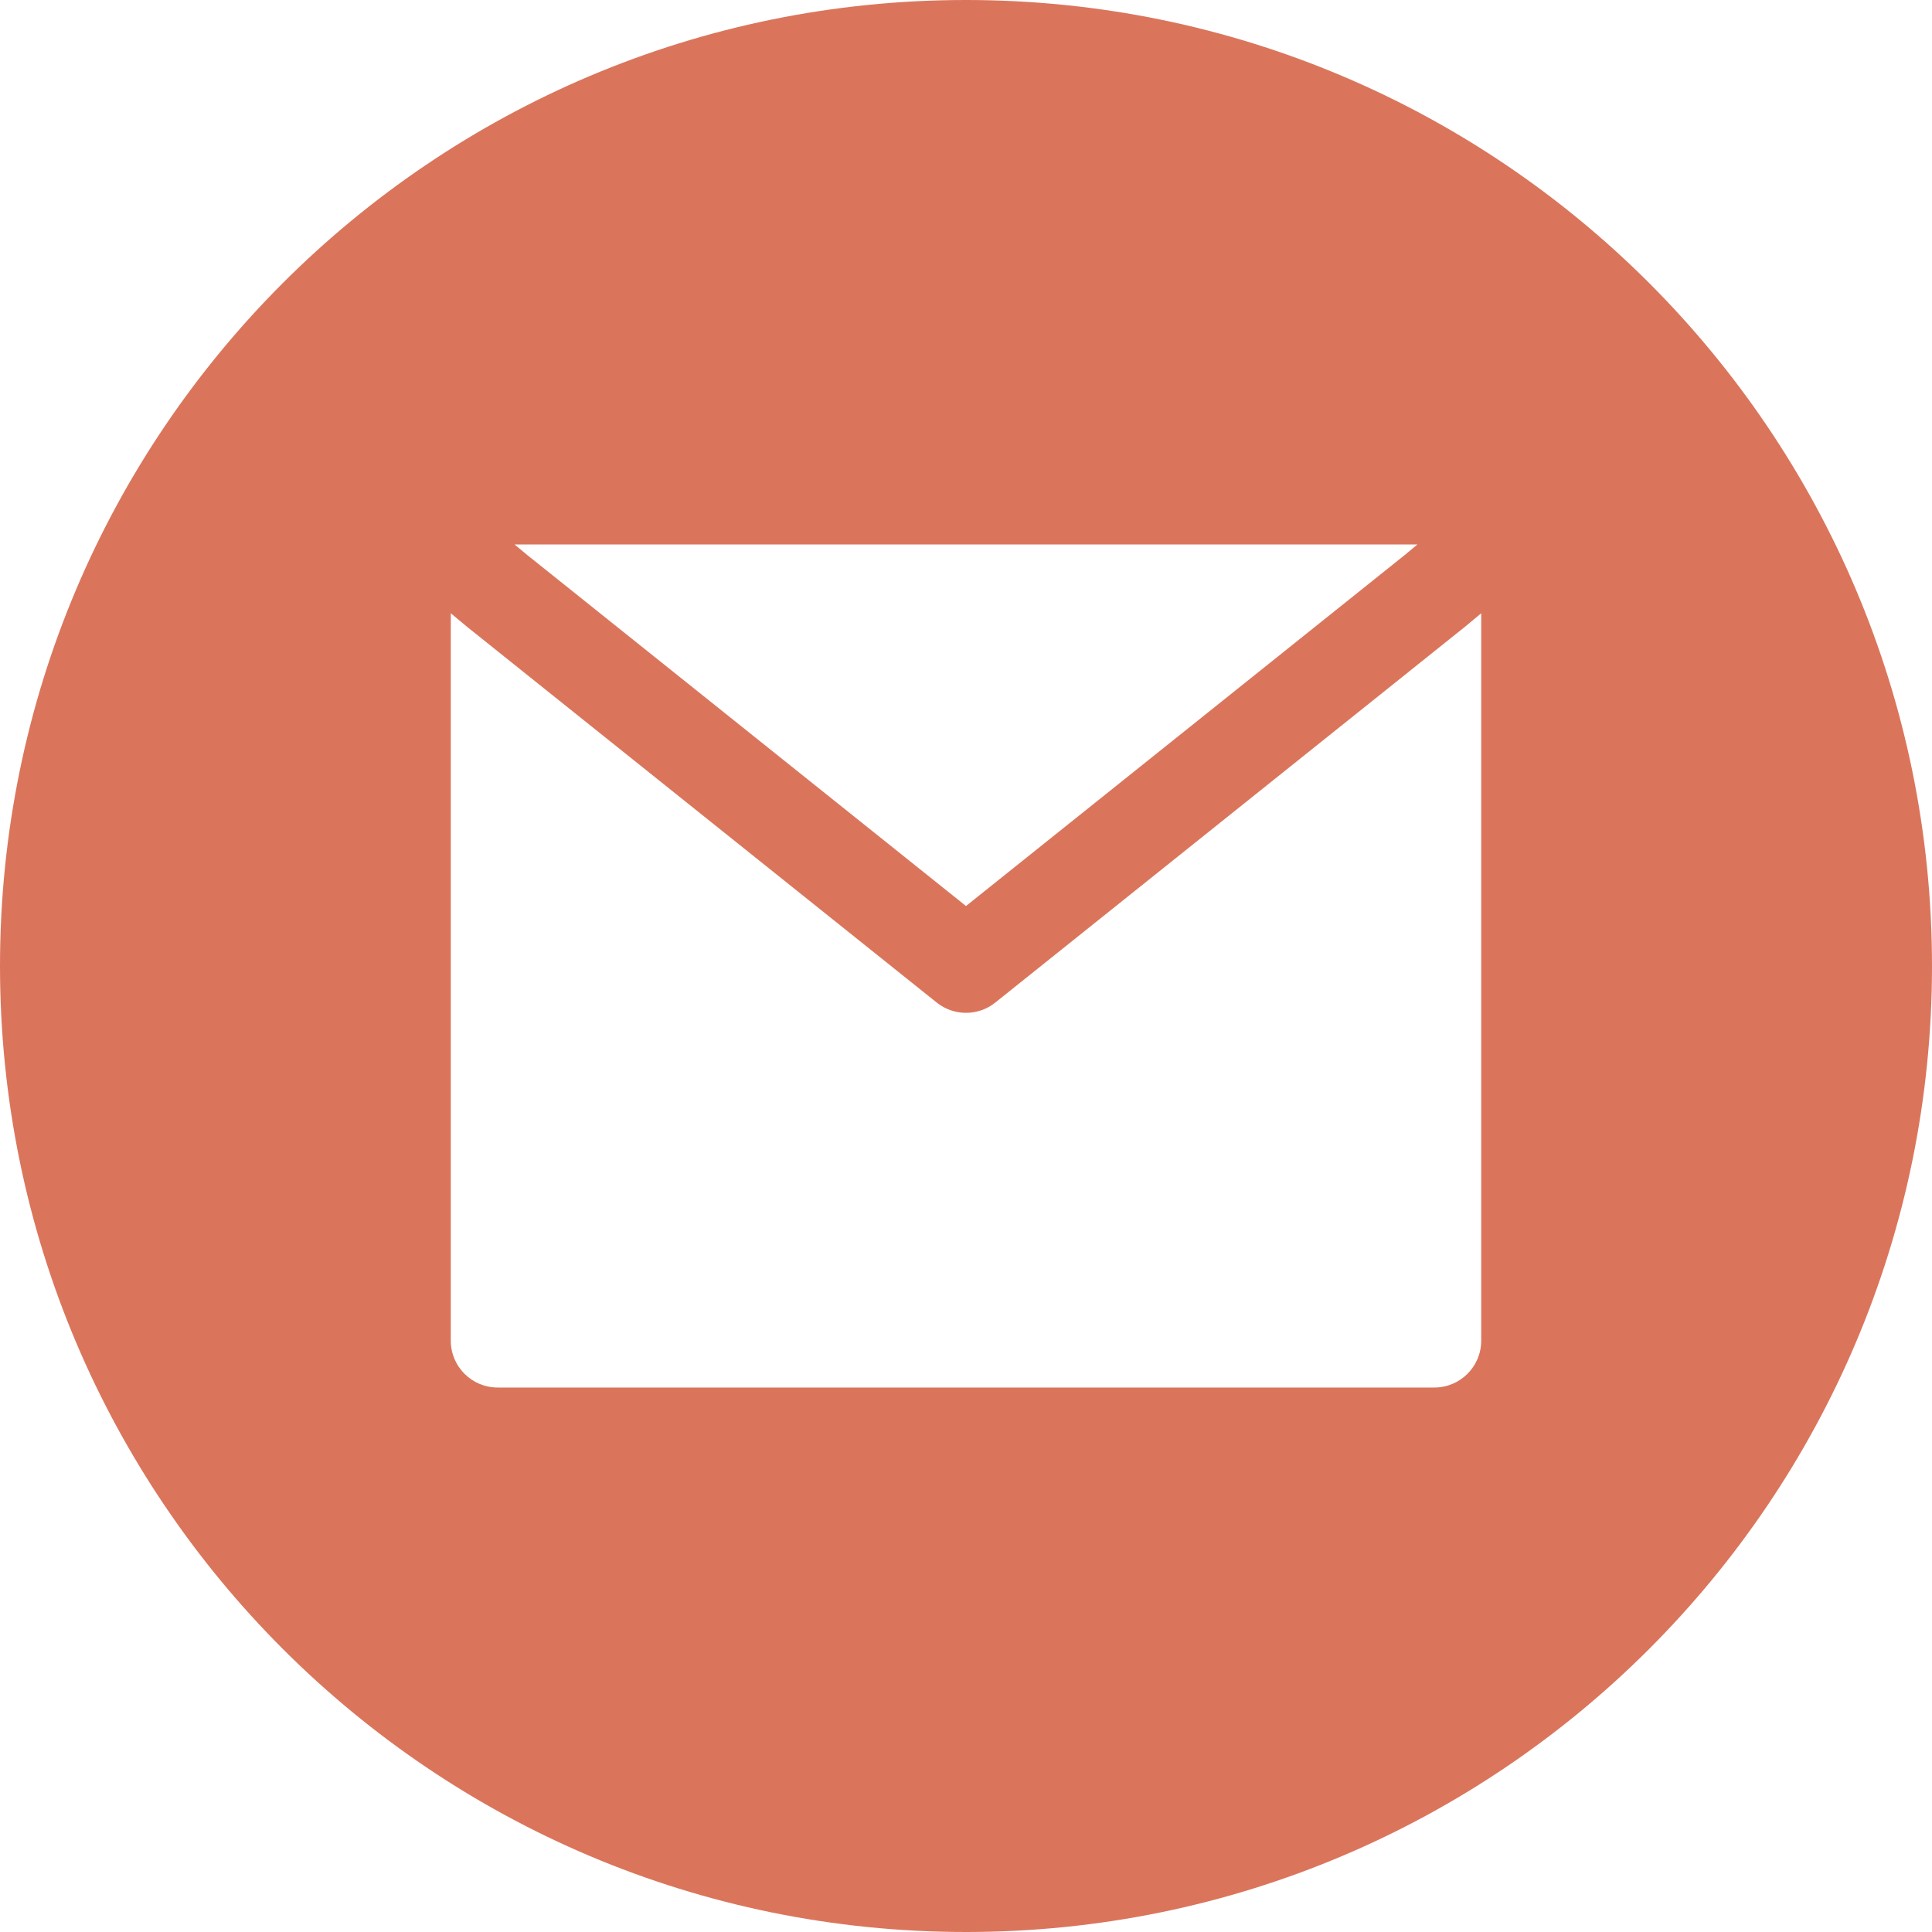
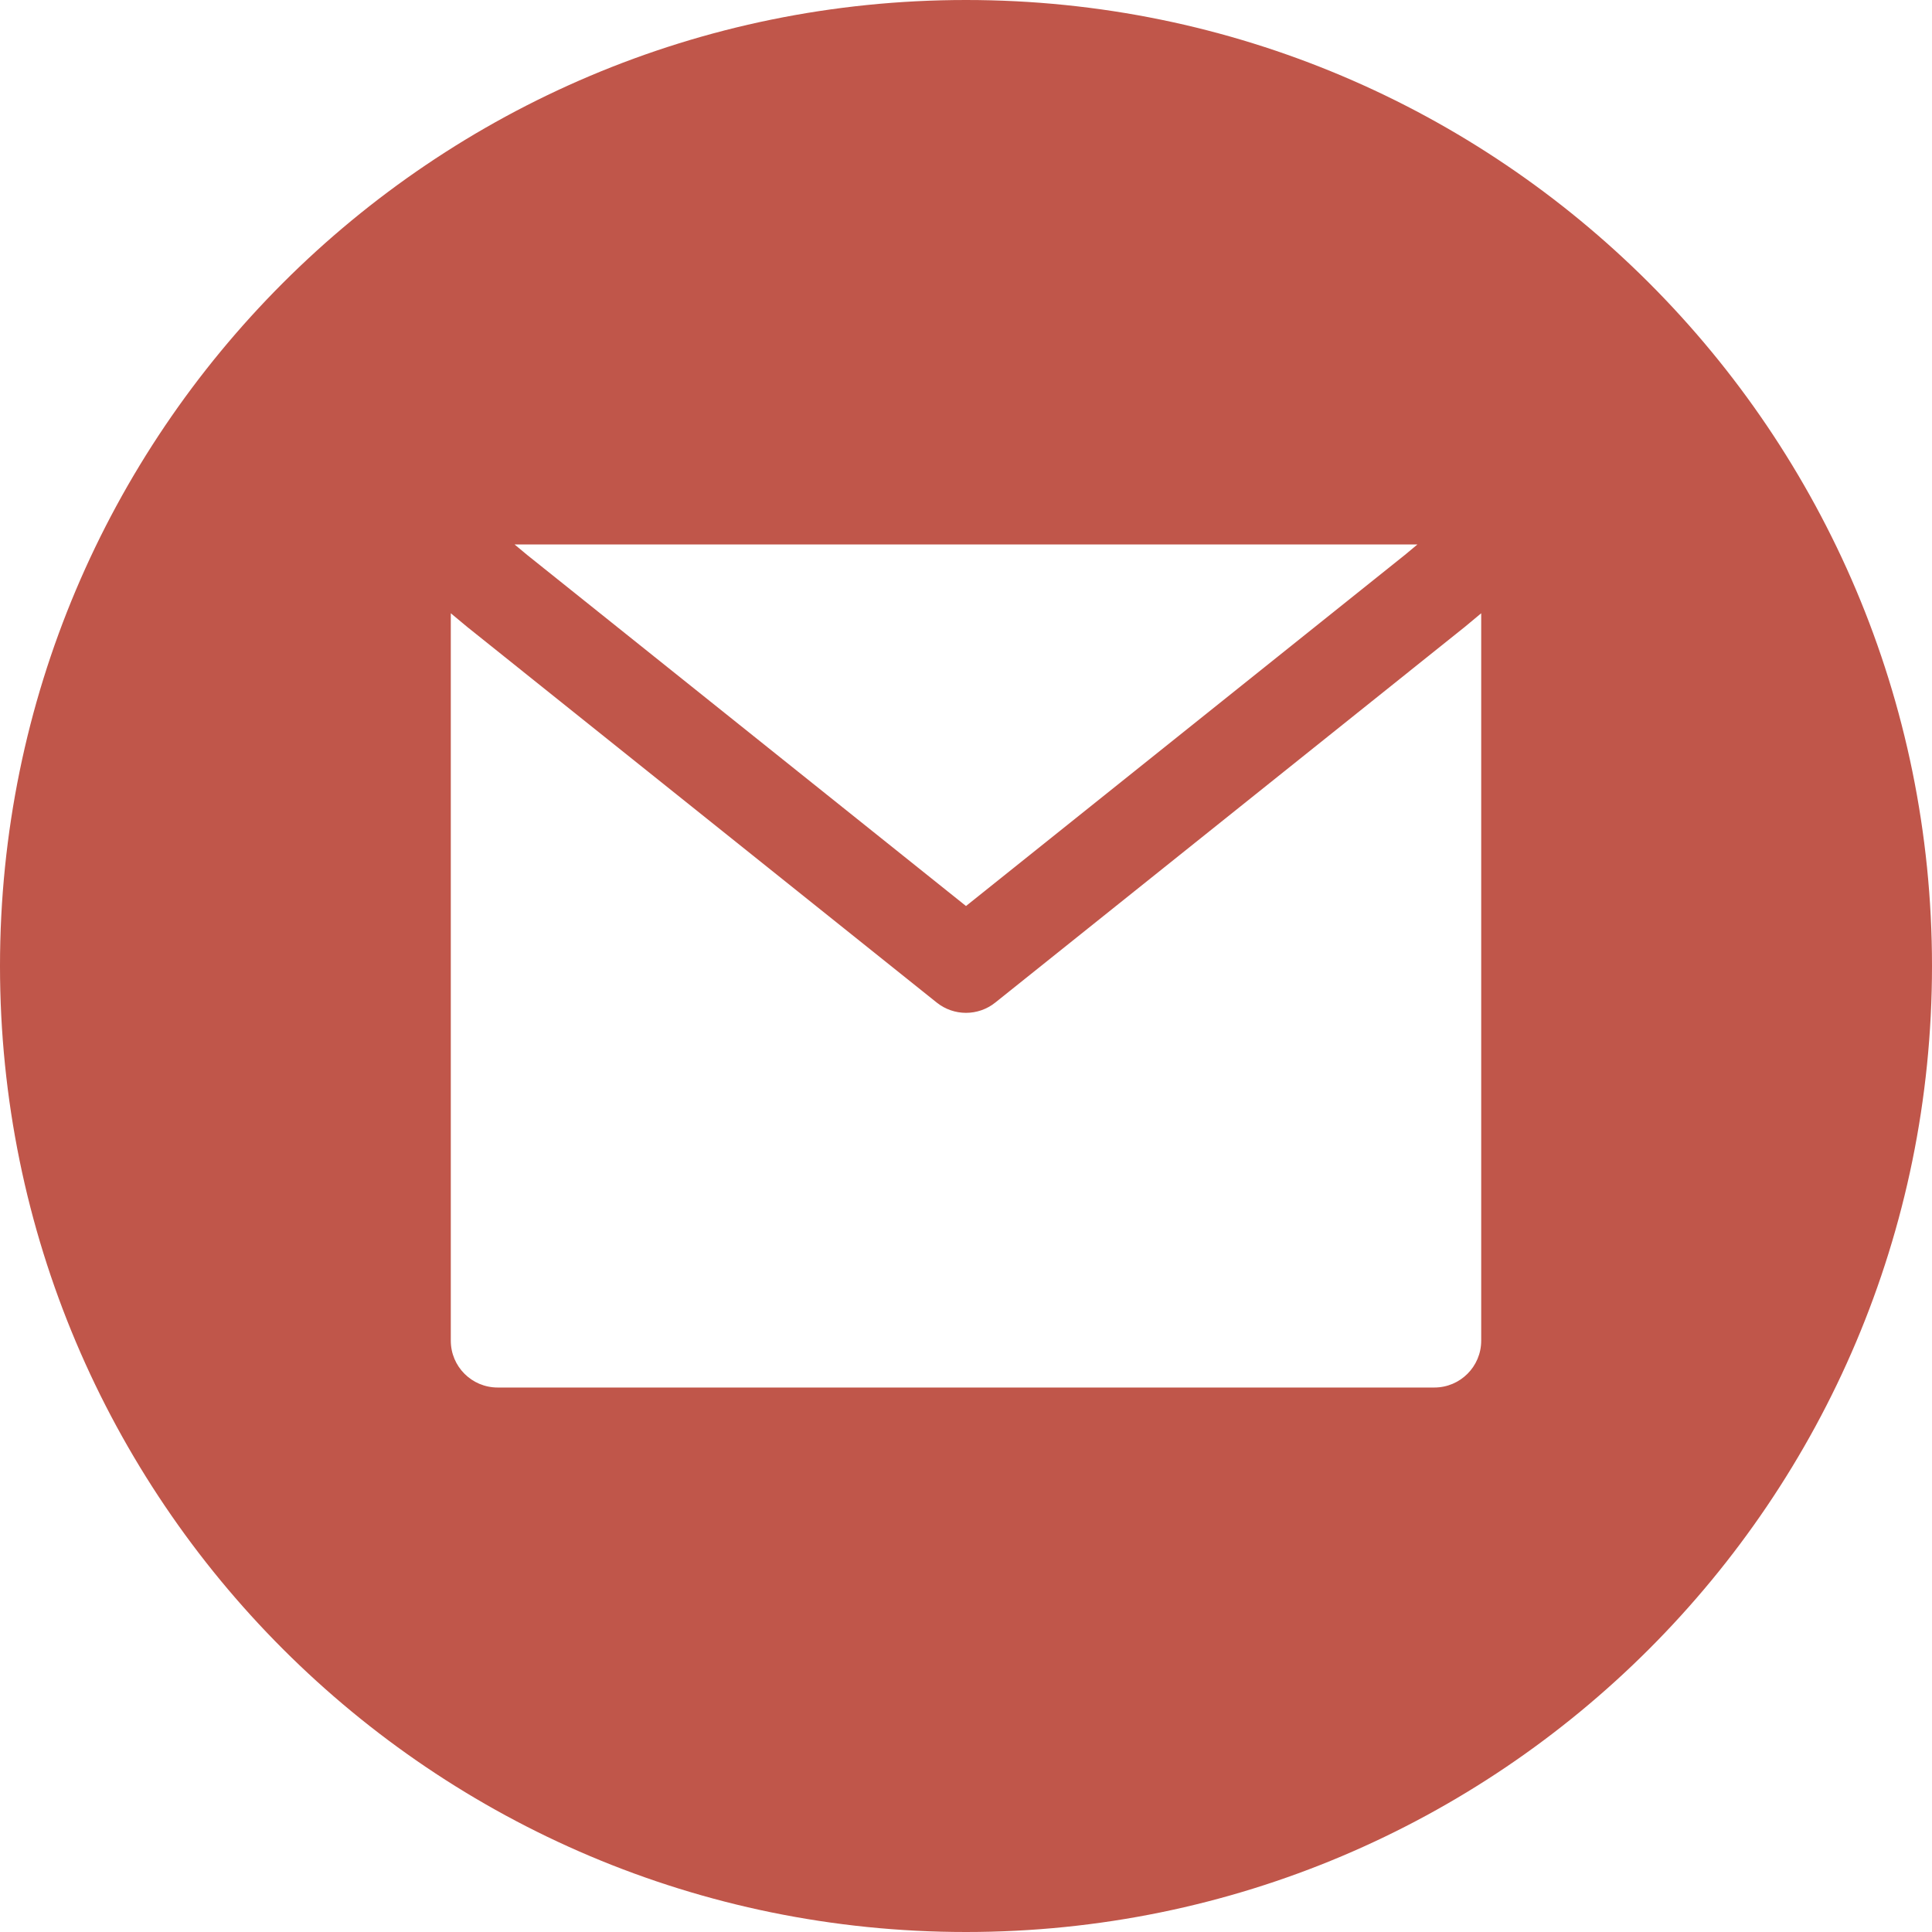
<svg xmlns="http://www.w3.org/2000/svg" width="400" zoomAndPan="magnify" viewBox="0 0 300 300" height="400" preserveAspectRatio="xMidYMid meet" version="1.0">
-   <path fill="#da755c" d="M 150 300 C 232.844 300 300 232.844 300 150 C 300 67.156 232.844 0 150 0 C 67.156 0 0 67.156 0 150 C 0 232.844 67.156 300 150 300 Z M 81.871 86.184 L 150 140.688 L 218.129 86.184 L 220.094 84.547 L 79.906 84.547 Z M 227.383 97.406 L 230 95.227 L 230 208.184 C 230 212.199 226.742 215.453 222.727 215.453 L 77.273 215.453 C 73.258 215.453 70 212.199 70 208.184 L 70 95.227 L 72.617 97.406 L 72.73 97.496 L 145.457 155.68 C 148.113 157.805 151.887 157.805 154.543 155.68 L 227.27 97.496 Z M 227.383 97.406 " fill-opacity="1" fill-rule="evenodd" />
+   <path fill="#c0564a" d="M 150 300 C 232.844 300 300 232.844 300 150 C 300 67.156 232.844 0 150 0 C 67.156 0 0 67.156 0 150 C 0 232.844 67.156 300 150 300 Z M 81.871 86.184 L 150 140.688 L 218.129 86.184 L 220.094 84.547 L 79.906 84.547 Z M 227.383 97.406 L 230 95.227 L 230 208.184 C 230 212.199 226.742 215.453 222.727 215.453 L 77.273 215.453 C 73.258 215.453 70 212.199 70 208.184 L 70 95.227 L 72.617 97.406 L 72.73 97.496 L 145.457 155.68 C 148.113 157.805 151.887 157.805 154.543 155.68 L 227.27 97.496 Z M 227.383 97.406 " fill-opacity="1" fill-rule="evenodd" />
</svg>
